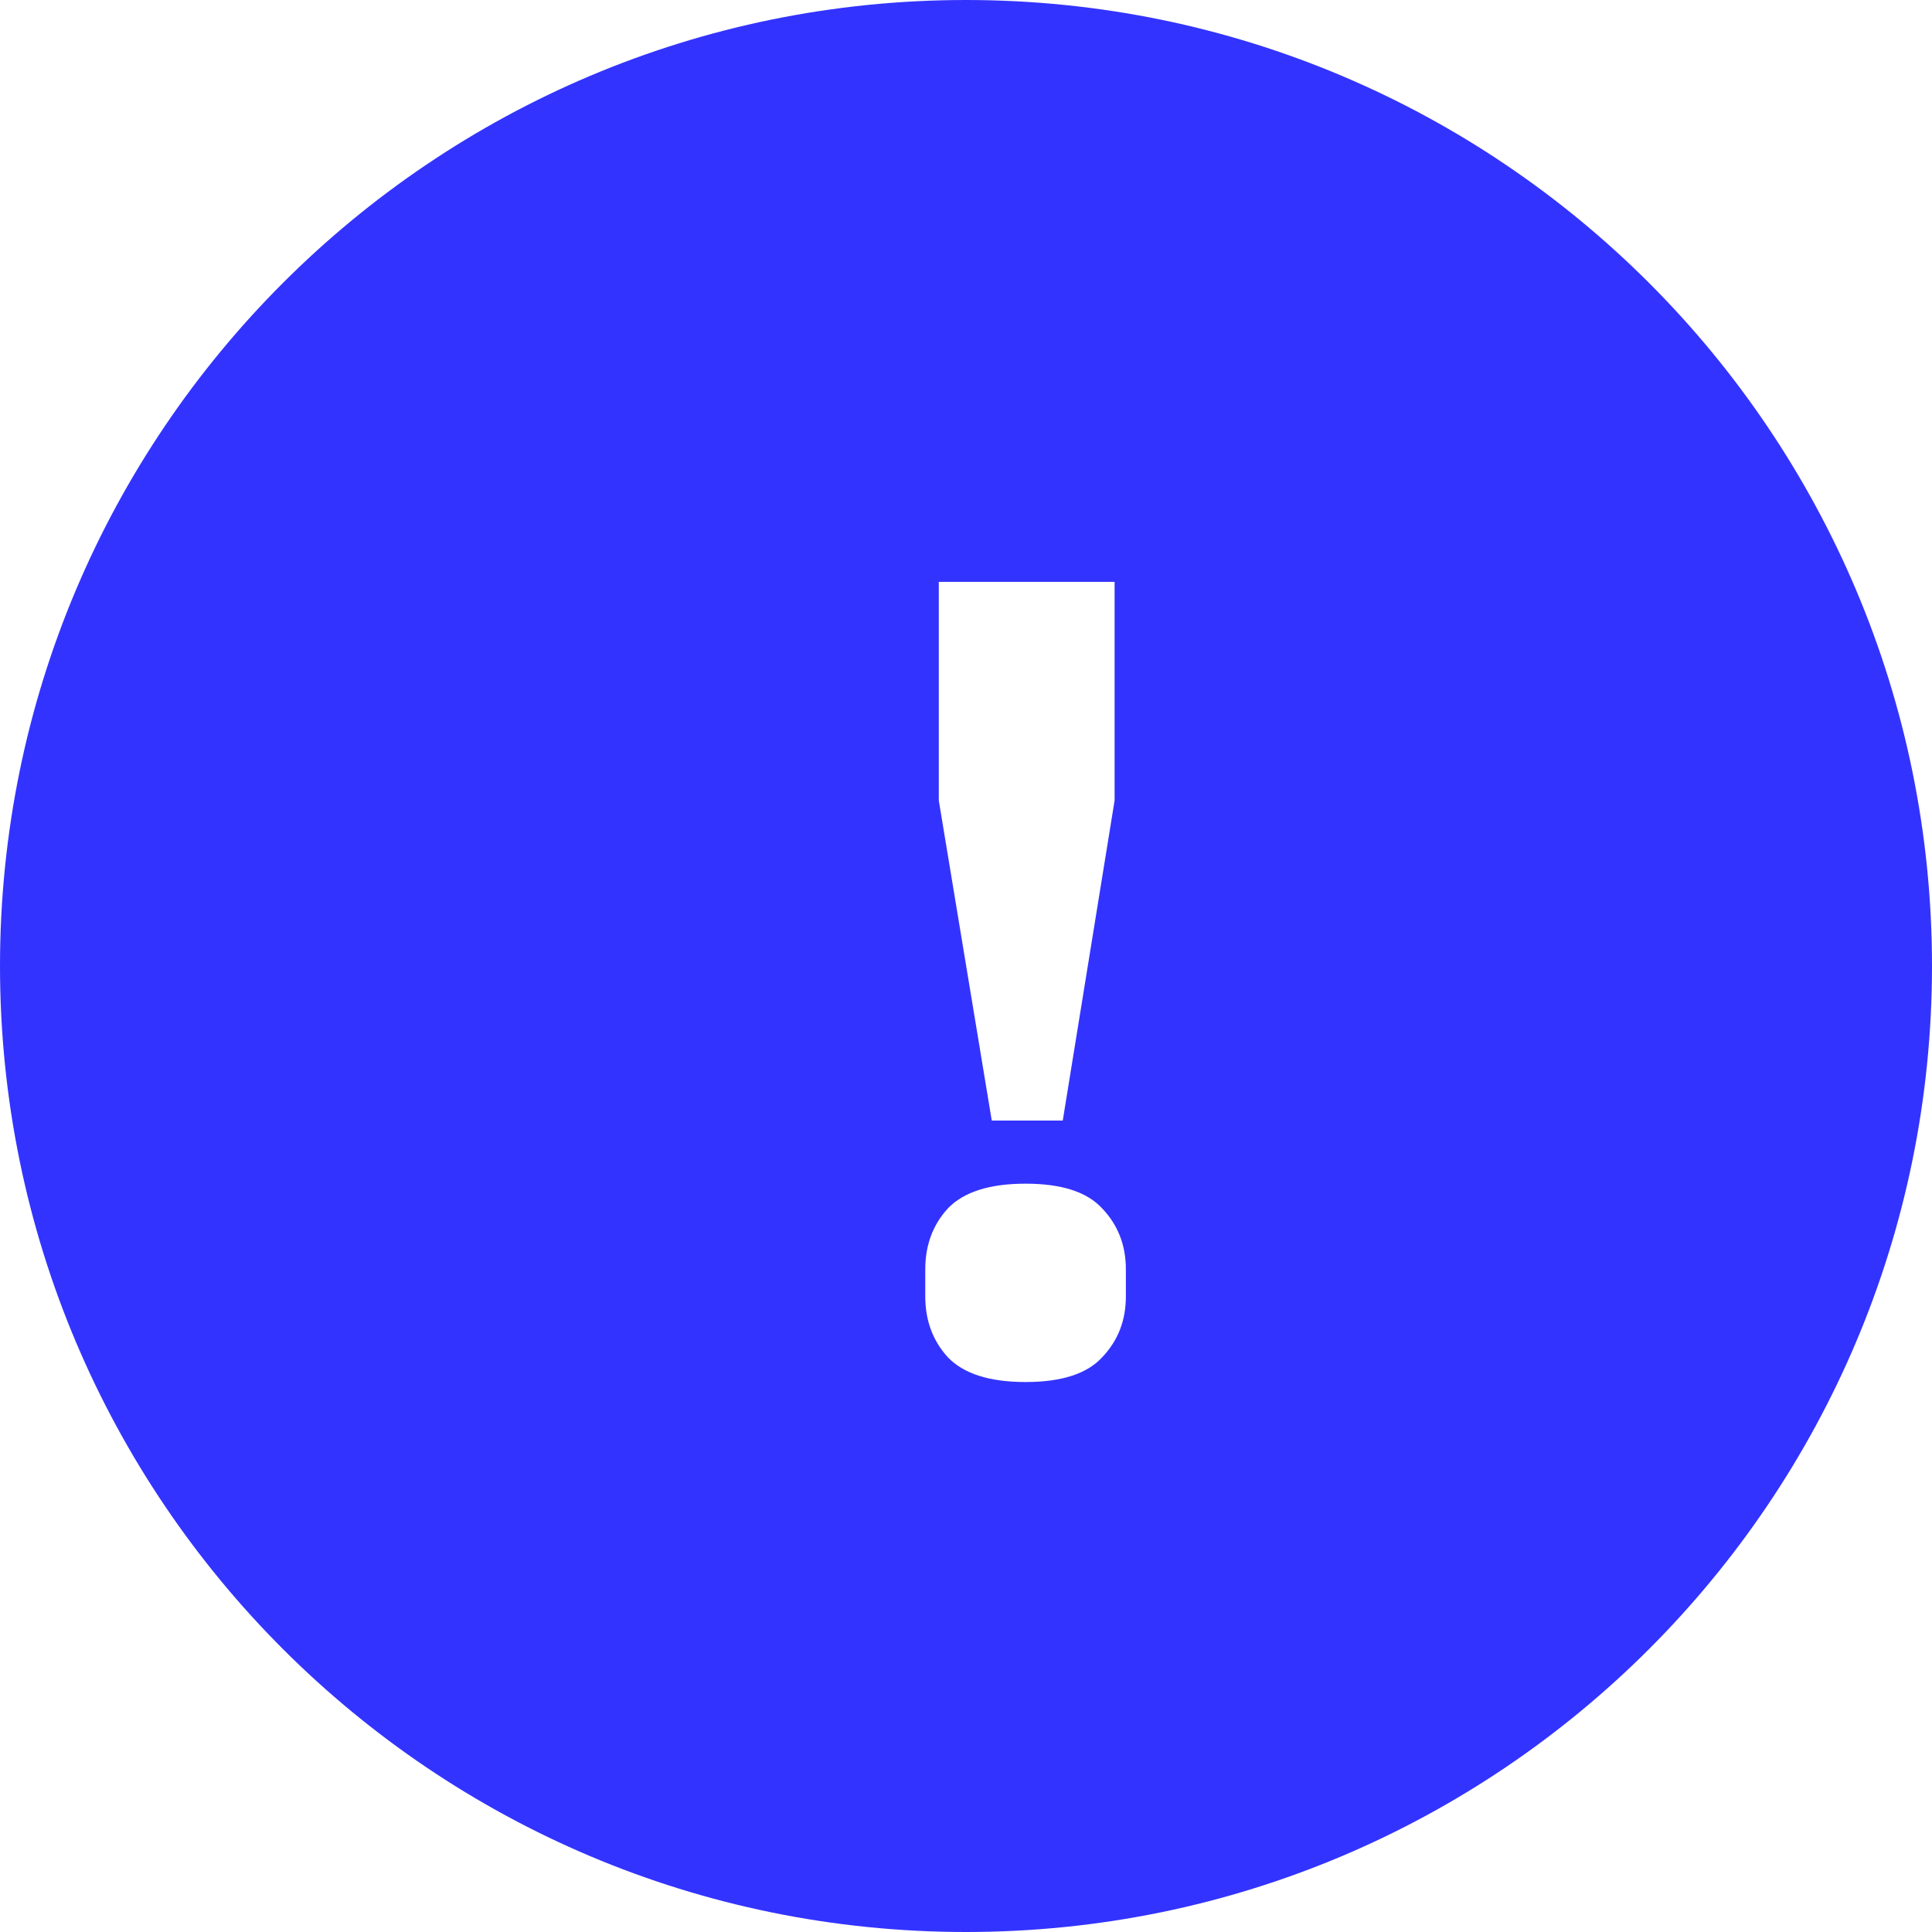
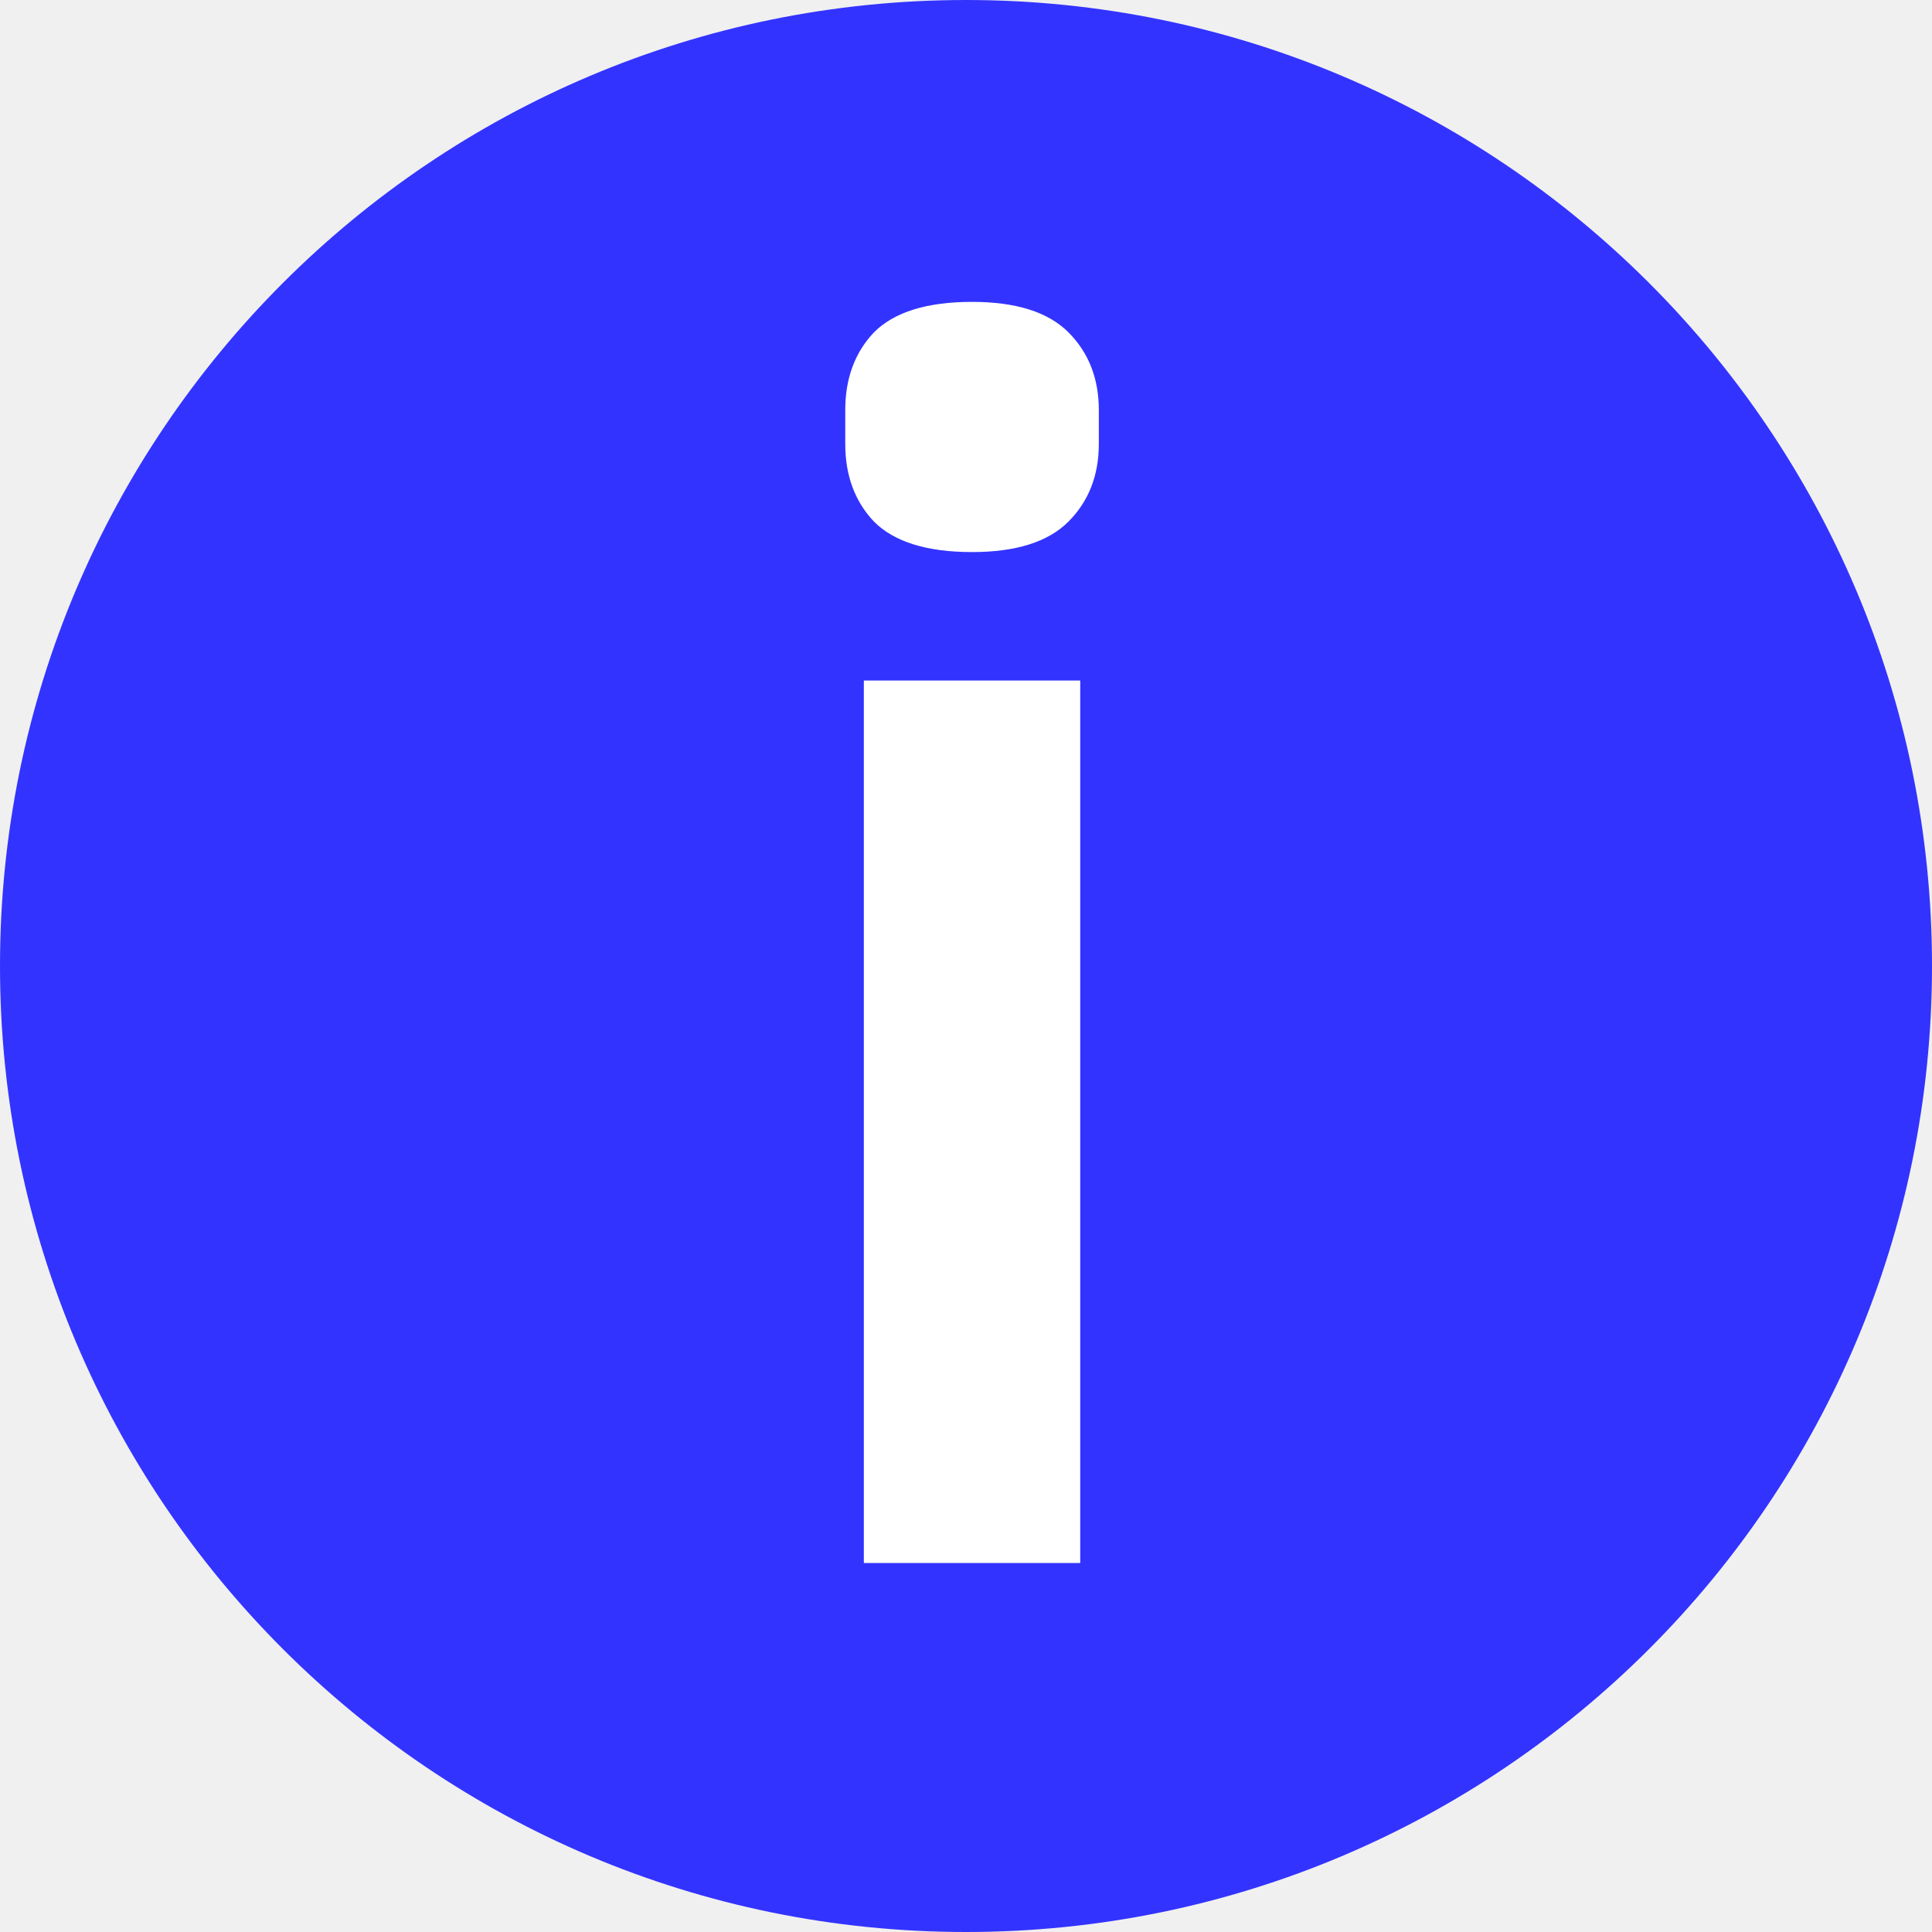
- <svg xmlns="http://www.w3.org/2000/svg" width="24" height="24" viewBox="0 0 24 24" fill="none">
-   <rect width="24" height="24" fill="#E5E5E5" />
-   <rect width="1440" height="4914" transform="translate(-498 -2087)" fill="white" />
-   <ellipse cx="12" cy="12" rx="12" ry="12" transform="rotate(-90 12 12)" fill="#3333FF" />
-   <path d="M12.32 13.92L11.662 9.944V7.228H13.846V9.944L13.202 13.92H12.32ZM12.74 17.168C12.292 17.168 11.97 17.065 11.774 16.86C11.587 16.655 11.494 16.403 11.494 16.104V15.768C11.494 15.469 11.587 15.217 11.774 15.012C11.97 14.807 12.292 14.704 12.74 14.704C13.188 14.704 13.505 14.807 13.692 15.012C13.888 15.217 13.986 15.469 13.986 15.768V16.104C13.986 16.403 13.888 16.655 13.692 16.86C13.505 17.065 13.188 17.168 12.74 17.168Z" fill="white" />
+ <svg xmlns="http://www.w3.org/2000/svg" width="16" height="16" viewBox="0 0 16 16" fill="none">
+   <ellipse cx="8" cy="8" rx="8" ry="8" transform="rotate(-90 8 8)" fill="#3333FF" />
+   <path d="M8.05 4.572C7.677 4.572 7.406 4.488 7.238 4.32C7.079 4.152 7 3.937 7 3.676V3.396C7 3.135 7.079 2.92 7.238 2.752C7.406 2.584 7.677 2.5 8.05 2.5C8.414 2.5 8.68 2.584 8.848 2.752C9.016 2.92 9.1 3.135 9.1 3.396V3.676C9.1 3.937 9.016 4.152 8.848 4.32C8.68 4.488 8.414 4.572 8.05 4.572ZM7.154 5.636H8.946V12.944H7.154V5.636Z" fill="white" />
</svg>
